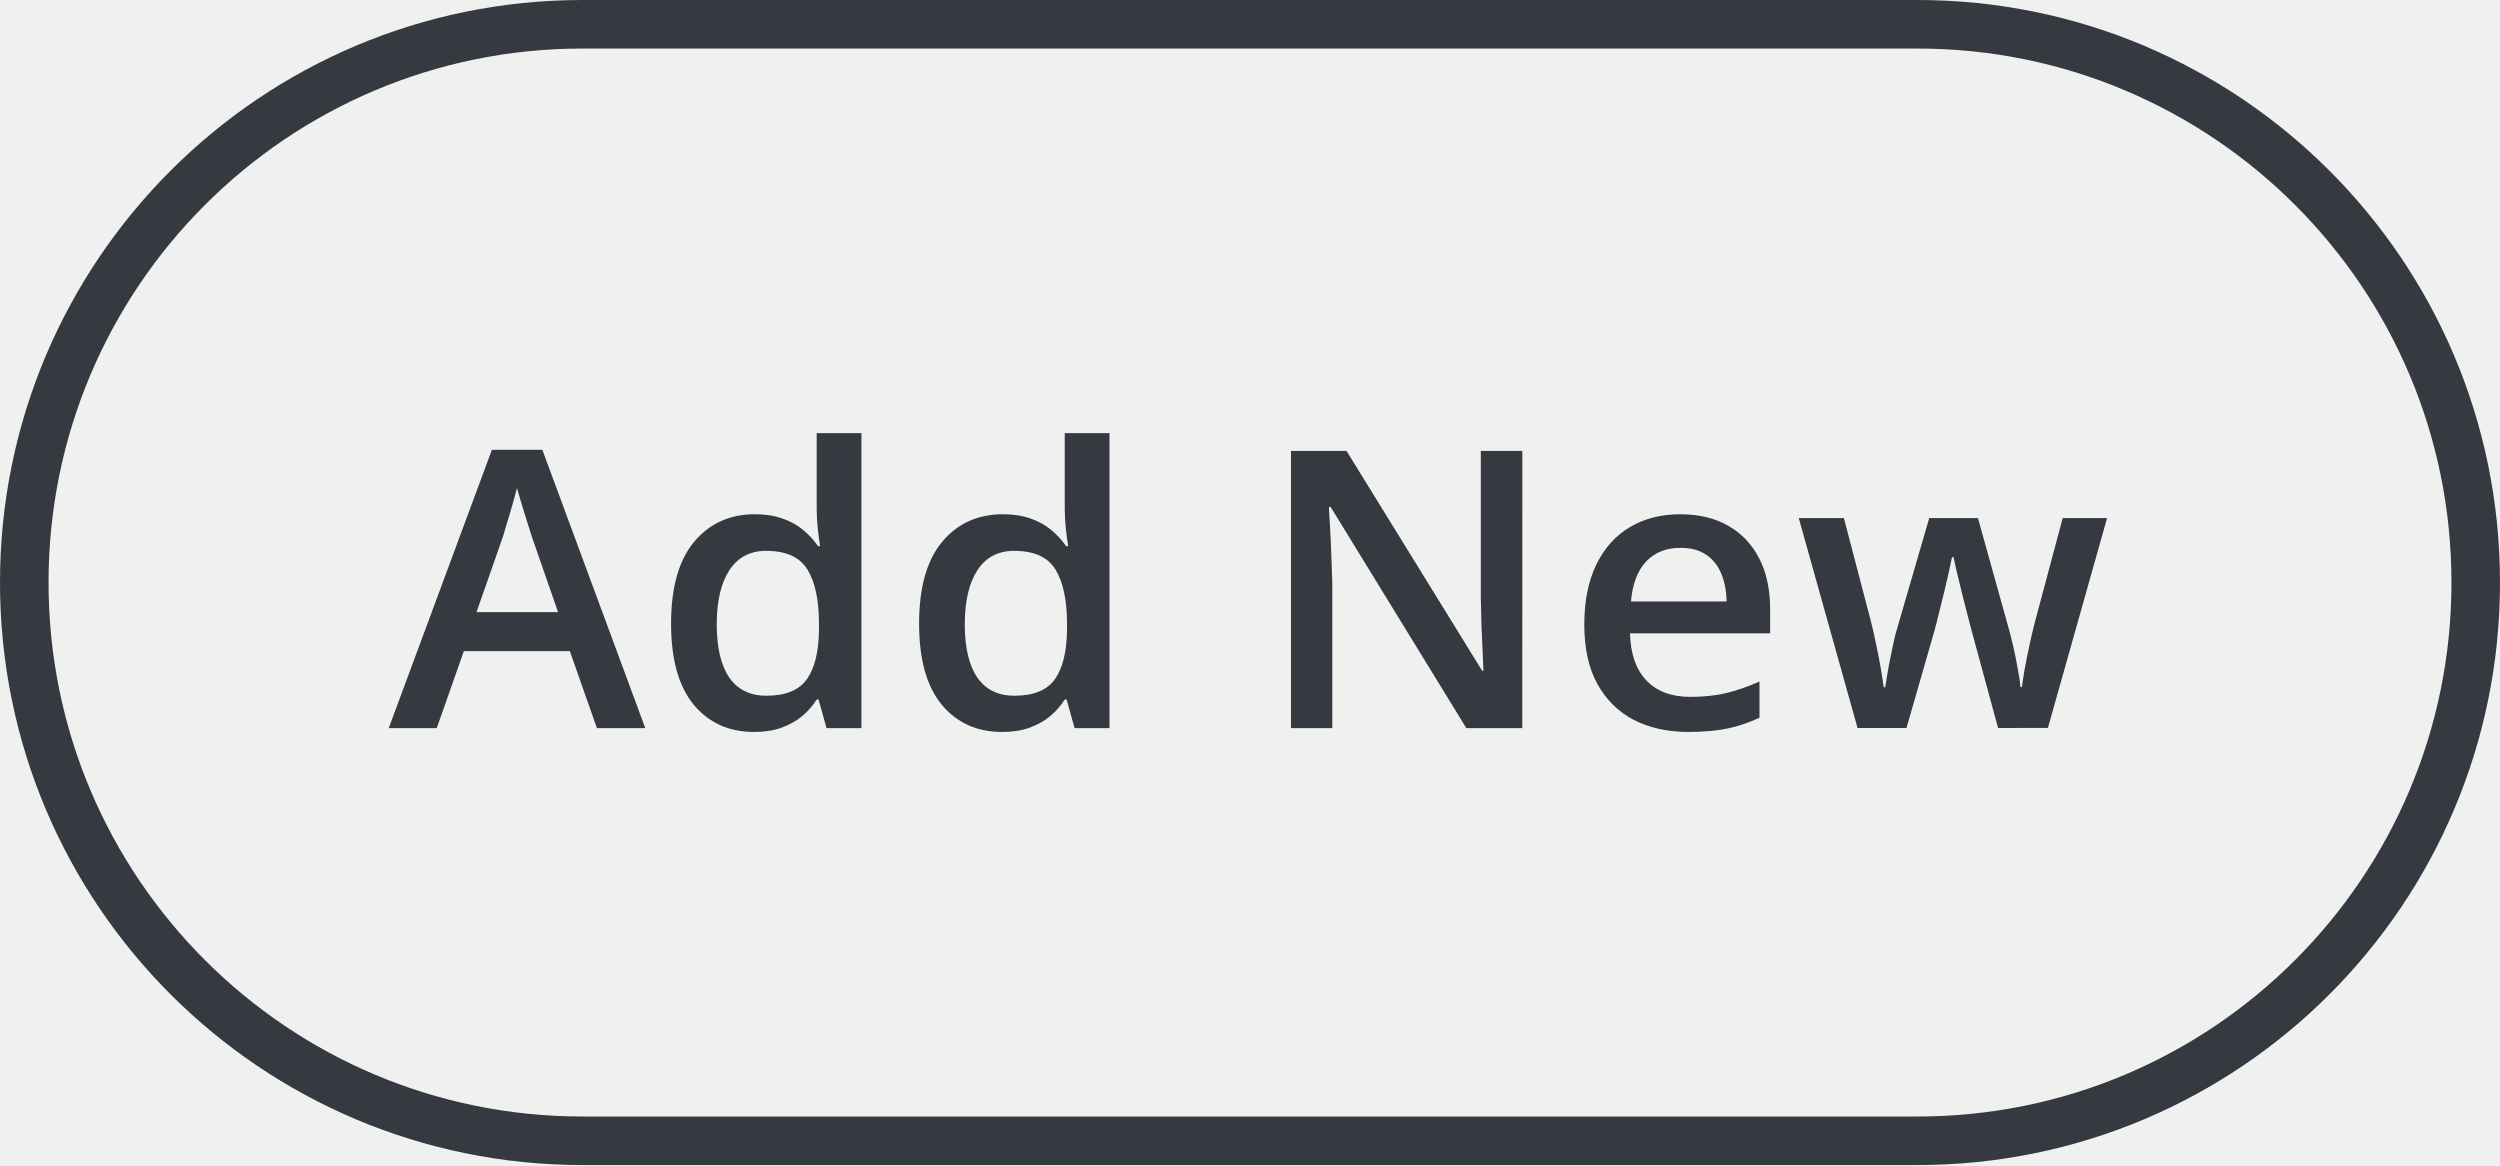
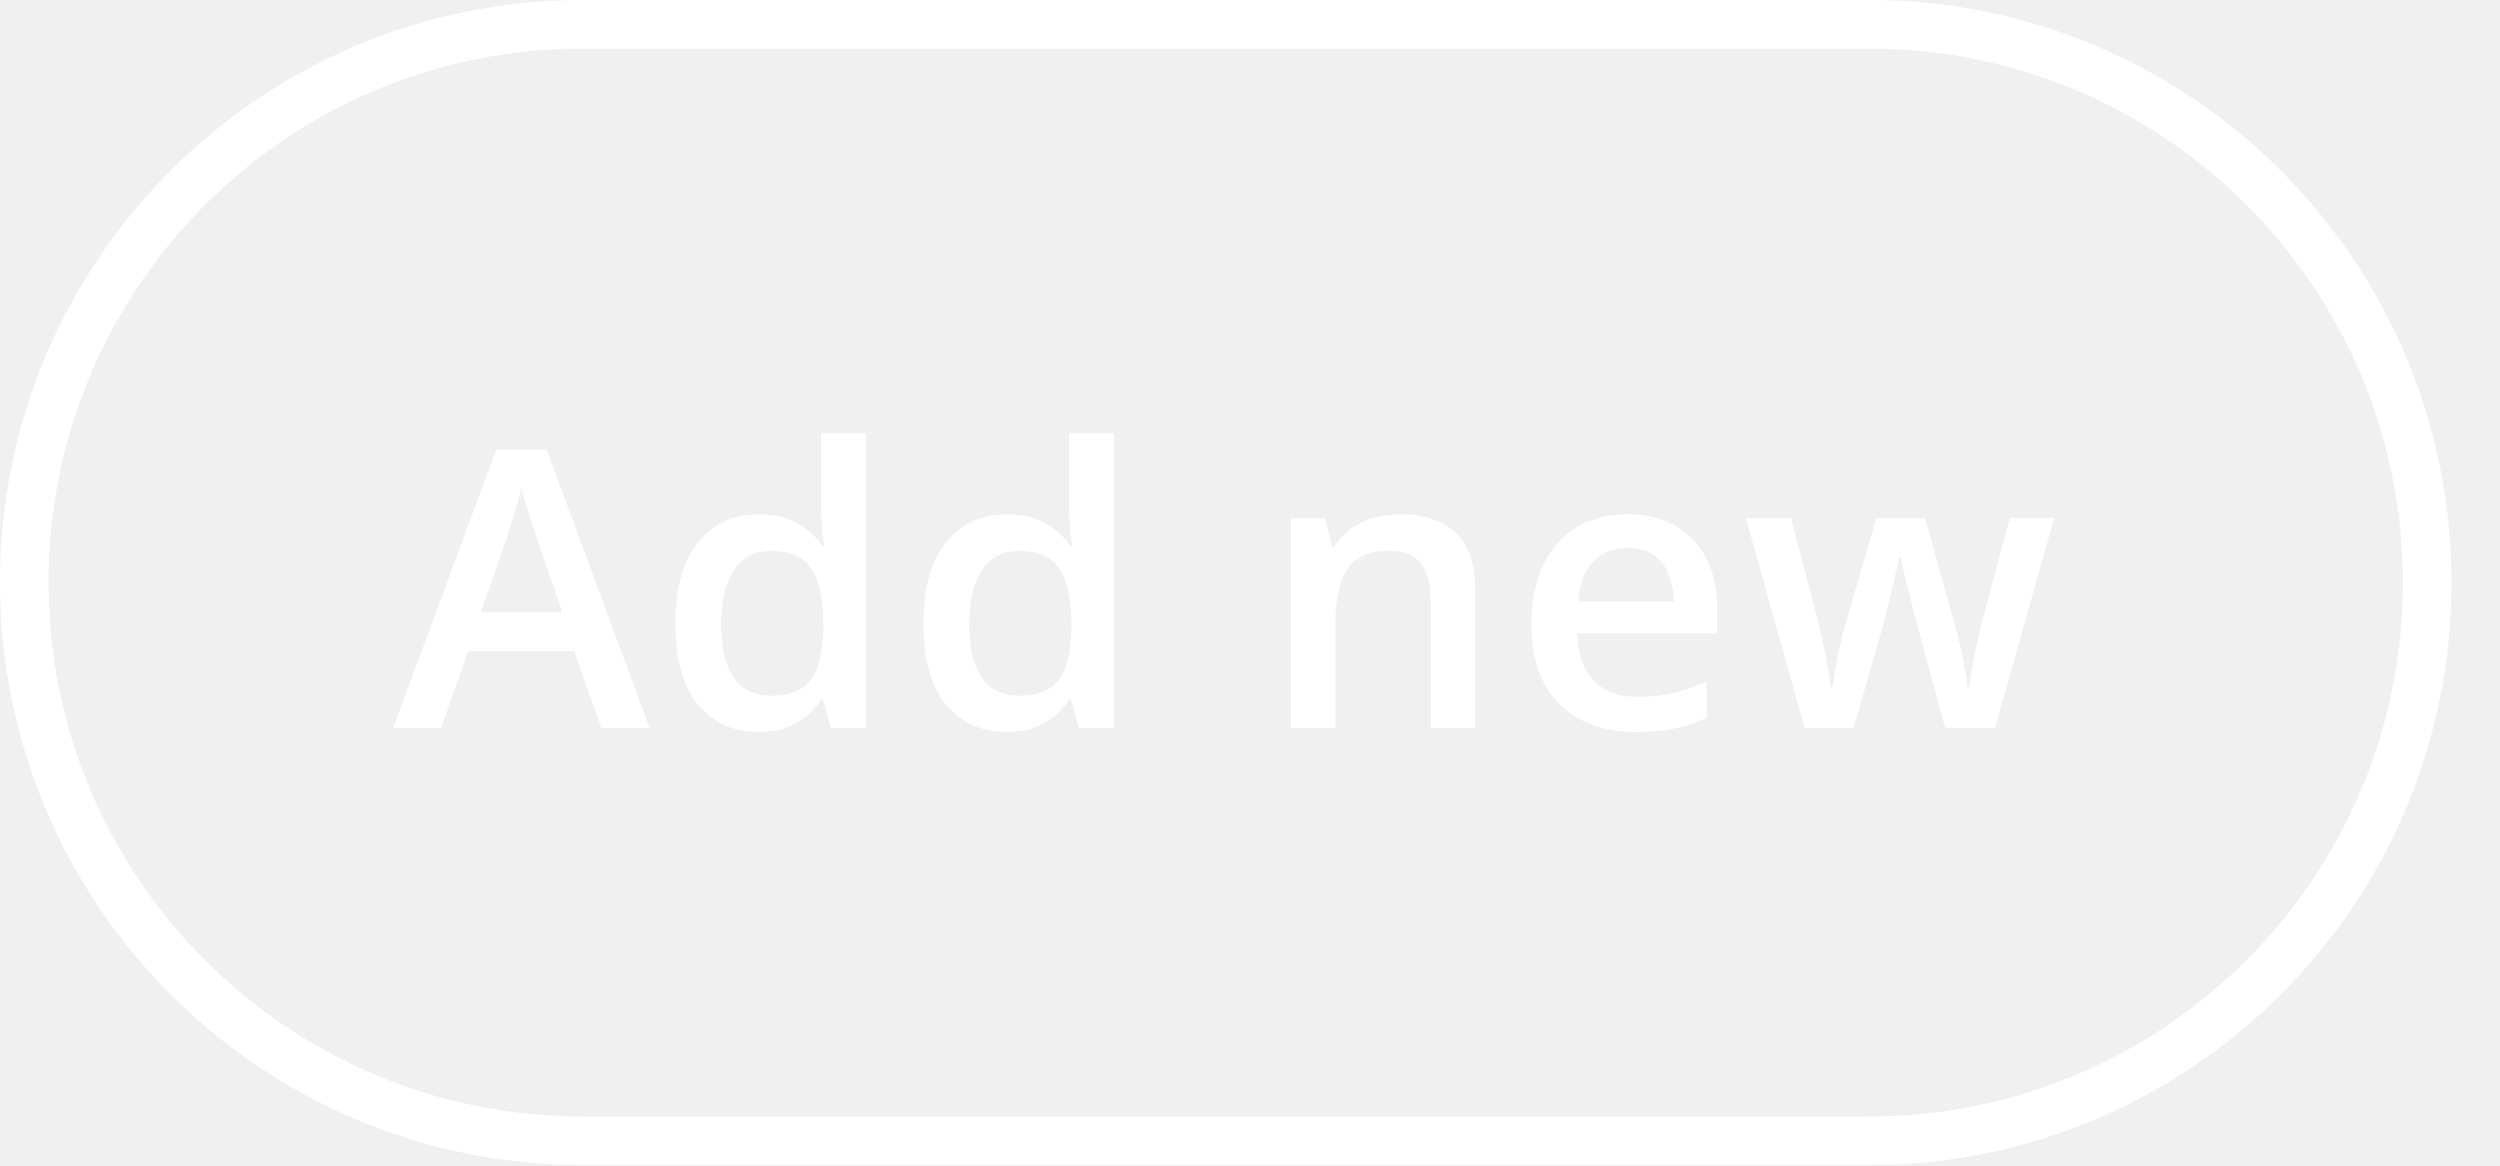
- <svg xmlns="http://www.w3.org/2000/svg" fill="none" height="48" viewBox="0 0 103 48" width="103">
-   <clipPath id="a">
-     <path d="m16 12h71v24h-71z" />
-   </clipPath>
-   <g clip-path="url(#a)">
-     <path d="m24.594 30-1.117-3.172h-4.367l-1.117 3.172h-1.977l4.25-11.469h2.078l4.242 11.469zm-1.602-4.781-1.086-3.125c-.042-.136-.102-.326-.18-.57-.078-.25-.156-.503-.234-.758-.078-.26-.143-.479-.195-.656-.052.213-.117.453-.195.719-.073.26-.146.505-.219.734-.068.229-.12.406-.156.531l-1.094 3.125zm8.07 4.937c-1.031 0-1.859-.375-2.484-1.125-.62-.755-.93-1.867-.93-3.336 0-1.484.315-2.607.945-3.367.635-.76 1.471-1.141 2.508-1.141.438 0 .82.06 1.148.18.328.115.609.271.844.469.239.198.443.419.609.664h.086c-.026-.162-.057-.393-.094-.695-.031-.307-.047-.591-.047-.852v-3.109h1.844v12.156h-1.438l-.328-1.18h-.078c-.156.25-.354.477-.594.68-.234.198-.516.357-.844.477-.323.12-.706.18-1.148.18zm.516-1.492c.786 0 1.341-.227 1.664-.68.323-.453.49-1.133.5-2.039v-.242c0-.969-.156-1.711-.469-2.227-.312-.521-.883-.781-1.711-.781-.661 0-1.167.268-1.516.805-.344.531-.516 1.273-.516 2.227 0 .953.172 1.682.516 2.188.349.5.859.75 1.531.75zm9.703 1.492c-1.031 0-1.859-.375-2.484-1.125-.62-.755-.93-1.867-.93-3.336 0-1.484.315-2.607.945-3.367.635-.76 1.471-1.141 2.508-1.141.438 0 .82.06 1.149.18.328.115.609.271.844.469.24.198.443.419.609.664h.086c-.026-.162-.057-.393-.094-.695-.031-.307-.047-.591-.047-.852v-3.109h1.844v12.156h-1.438l-.328-1.18h-.078c-.156.25-.354.477-.594.68-.234.198-.516.357-.844.477-.323.12-.706.18-1.149.18zm.516-1.492c.786 0 1.341-.227 1.664-.68.323-.453.49-1.133.5-2.039v-.242c0-.969-.156-1.711-.469-2.227-.312-.521-.883-.781-1.711-.781-.661 0-1.167.268-1.516.805-.344.531-.516 1.273-.516 2.227 0 .953.172 1.682.516 2.188.349.5.859.75 1.531.75zm20.922 1.336h-2.305l-5.594-9.117h-.07c.021.307.039.633.055.977.021.344.036.698.047 1.062.016.365.029.734.039 1.109v5.969h-1.703v-11.422h2.289l5.586 9.055h.055c-.01-.266-.023-.57-.039-.914-.016-.344-.031-.698-.047-1.063-.01-.37-.018-.727-.023-1.07v-6.008h1.711zm6.508-8.812c.771 0 1.432.159 1.984.477.552.318.977.768 1.274 1.351.297.583.445 1.281.445 2.094v.984h-5.774c.021.839.245 1.484.672 1.937.432.453 1.036.68 1.812.68.552 0 1.047-.052 1.484-.156.443-.109.898-.268 1.367-.477v1.492c-.432.203-.872.352-1.32.445-.448.094-.984.141-1.609.141-.849 0-1.596-.164-2.242-.492-.641-.333-1.143-.828-1.508-1.484-.359-.656-.539-1.471-.539-2.445 0-.969.164-1.792.492-2.469.328-.677.789-1.193 1.383-1.547.594-.354 1.286-.531 2.078-.531zm0 1.383c-.578 0-1.047.188-1.406.562-.354.375-.562.924-.625 1.648h3.938c-.005-.432-.078-.815-.219-1.148-.136-.333-.344-.594-.625-.781-.276-.188-.63-.281-1.062-.281zm13.094 7.422-1.094-4.023c-.052-.198-.115-.438-.188-.719-.073-.281-.146-.57-.219-.867-.073-.302-.141-.581-.203-.836-.057-.255-.102-.453-.133-.594h-.062c-.026.141-.068.339-.125.594s-.122.534-.195.836c-.073.302-.146.596-.219.883-.068.286-.13.531-.188.734l-1.148 3.992h-2.016l-2.422-8.648h1.859l1.125 4.297c.073.292.143.607.211.945.073.339.135.661.188.969s.091.56.117.758h.062c.021-.141.05-.318.086-.531.036-.219.078-.445.125-.68.047-.24.094-.464.141-.672.047-.214.091-.385.133-.516l1.328-4.57h2.008l1.273 4.57c.057.198.12.448.188.75.068.297.128.596.18.898.057.297.094.544.109.742h.062c.021-.177.057-.417.109-.719.057-.307.122-.633.195-.977.073-.349.148-.672.227-.969l1.149-4.297h1.828l-2.438 8.648z" fill="#353a40" />
+ <svg xmlns="http://www.w3.org/2000/svg" width="103" height="48" viewBox="0 0 103 48" fill="none">
+   <g clip-path="url(#clip0_647_123098)">
+     <path d="M24.773 30L23.656 26.828H19.289L18.172 30H16.195L20.445 18.531H22.523L26.766 30H24.773ZM23.172 25.219L22.086 22.094C22.044 21.958 21.984 21.768 21.906 21.523C21.828 21.273 21.75 21.021 21.672 20.766C21.594 20.505 21.529 20.287 21.477 20.109C21.424 20.323 21.359 20.562 21.281 20.828C21.208 21.088 21.135 21.333 21.062 21.562C20.995 21.792 20.943 21.969 20.906 22.094L19.812 25.219H23.172ZM31.242 30.156C30.211 30.156 29.383 29.781 28.758 29.031C28.138 28.276 27.828 27.164 27.828 25.695C27.828 24.211 28.143 23.088 28.773 22.328C29.409 21.568 30.245 21.188 31.281 21.188C31.719 21.188 32.102 21.247 32.43 21.367C32.758 21.482 33.039 21.638 33.273 21.836C33.513 22.034 33.716 22.255 33.883 22.5H33.969C33.943 22.338 33.911 22.107 33.875 21.805C33.844 21.497 33.828 21.213 33.828 20.953V17.844H35.672V30H34.234L33.906 28.82H33.828C33.672 29.07 33.474 29.297 33.234 29.5C33 29.698 32.719 29.857 32.391 29.977C32.068 30.096 31.685 30.156 31.242 30.156ZM31.758 28.664C32.544 28.664 33.099 28.438 33.422 27.984C33.745 27.531 33.911 26.852 33.922 25.945V25.703C33.922 24.734 33.766 23.992 33.453 23.477C33.141 22.956 32.57 22.695 31.742 22.695C31.081 22.695 30.576 22.963 30.227 23.5C29.883 24.031 29.711 24.773 29.711 25.727C29.711 26.68 29.883 27.409 30.227 27.914C30.576 28.414 31.086 28.664 31.758 28.664ZM41.461 30.156C40.43 30.156 39.602 29.781 38.977 29.031C38.357 28.276 38.047 27.164 38.047 25.695C38.047 24.211 38.362 23.088 38.992 22.328C39.628 21.568 40.464 21.188 41.5 21.188C41.938 21.188 42.32 21.247 42.648 21.367C42.977 21.482 43.258 21.638 43.492 21.836C43.732 22.034 43.935 22.255 44.102 22.5H44.188C44.161 22.338 44.13 22.107 44.094 21.805C44.062 21.497 44.047 21.213 44.047 20.953V17.844H45.891V30H44.453L44.125 28.82H44.047C43.891 29.07 43.693 29.297 43.453 29.5C43.219 29.698 42.938 29.857 42.609 29.977C42.286 30.096 41.904 30.156 41.461 30.156ZM41.977 28.664C42.763 28.664 43.318 28.438 43.641 27.984C43.964 27.531 44.13 26.852 44.141 25.945V25.703C44.141 24.734 43.984 23.992 43.672 23.477C43.359 22.956 42.789 22.695 41.961 22.695C41.3 22.695 40.794 22.963 40.445 23.5C40.102 24.031 39.93 24.773 39.93 25.727C39.93 26.68 40.102 27.409 40.445 27.914C40.794 28.414 41.305 28.664 41.977 28.664ZM57.688 21.188C58.661 21.188 59.419 21.44 59.961 21.945C60.508 22.445 60.781 23.25 60.781 24.359V30H58.945V24.703C58.945 24.031 58.807 23.529 58.531 23.195C58.255 22.857 57.828 22.688 57.25 22.688C56.411 22.688 55.828 22.945 55.5 23.461C55.177 23.977 55.016 24.724 55.016 25.703V30H53.18V21.352H54.609L54.867 22.523H54.969C55.156 22.221 55.388 21.974 55.664 21.781C55.945 21.583 56.258 21.435 56.602 21.336C56.95 21.237 57.312 21.188 57.688 21.188ZM67.047 21.188C67.818 21.188 68.479 21.346 69.031 21.664C69.583 21.982 70.008 22.432 70.305 23.016C70.602 23.599 70.75 24.297 70.75 25.109V26.094H64.977C64.997 26.932 65.221 27.578 65.648 28.031C66.081 28.484 66.685 28.711 67.461 28.711C68.013 28.711 68.508 28.659 68.945 28.555C69.388 28.445 69.844 28.287 70.312 28.078V29.57C69.88 29.773 69.44 29.922 68.992 30.016C68.544 30.109 68.008 30.156 67.383 30.156C66.534 30.156 65.787 29.992 65.141 29.664C64.5 29.331 63.997 28.836 63.633 28.18C63.273 27.523 63.094 26.708 63.094 25.734C63.094 24.766 63.258 23.943 63.586 23.266C63.914 22.588 64.375 22.073 64.969 21.719C65.562 21.365 66.255 21.188 67.047 21.188ZM67.047 22.57C66.469 22.57 66 22.758 65.641 23.133C65.287 23.508 65.078 24.057 65.016 24.781H68.953C68.948 24.349 68.875 23.966 68.734 23.633C68.599 23.299 68.391 23.039 68.109 22.852C67.833 22.664 67.479 22.57 67.047 22.57ZM80.141 29.992L79.047 25.969C78.995 25.771 78.932 25.531 78.859 25.25C78.787 24.969 78.713 24.68 78.641 24.383C78.568 24.081 78.5 23.802 78.438 23.547C78.38 23.292 78.336 23.094 78.305 22.953H78.242C78.216 23.094 78.174 23.292 78.117 23.547C78.06 23.802 77.995 24.081 77.922 24.383C77.849 24.685 77.776 24.979 77.703 25.266C77.635 25.552 77.573 25.797 77.516 26L76.367 29.992H74.352L71.93 21.344H73.789L74.914 25.641C74.987 25.932 75.057 26.247 75.125 26.586C75.198 26.924 75.26 27.247 75.312 27.555C75.365 27.862 75.404 28.115 75.43 28.312H75.492C75.513 28.172 75.542 27.995 75.578 27.781C75.615 27.562 75.656 27.336 75.703 27.102C75.75 26.862 75.797 26.638 75.844 26.43C75.891 26.216 75.935 26.044 75.977 25.914L77.305 21.344H79.312L80.586 25.914C80.643 26.112 80.706 26.362 80.773 26.664C80.841 26.961 80.901 27.26 80.953 27.562C81.01 27.859 81.047 28.107 81.062 28.305H81.125C81.146 28.128 81.182 27.888 81.234 27.586C81.292 27.279 81.357 26.953 81.43 26.609C81.503 26.26 81.578 25.938 81.656 25.641L82.805 21.344H84.633L82.195 29.992H80.141Z" fill="white" />
  </g>
-   <rect height="46" rx="23" stroke="#353a40" stroke-width="2" width="101" x="1" y="1" />
+   <rect x="1" y="1" width="99" height="46" rx="23" stroke="white" stroke-width="2" />
+   <defs>
+     <clipPath id="clip0_647_123098">
+       <rect width="69" height="24" fill="white" transform="translate(16 12)" />
+     </clipPath>
+   </defs>
</svg>
